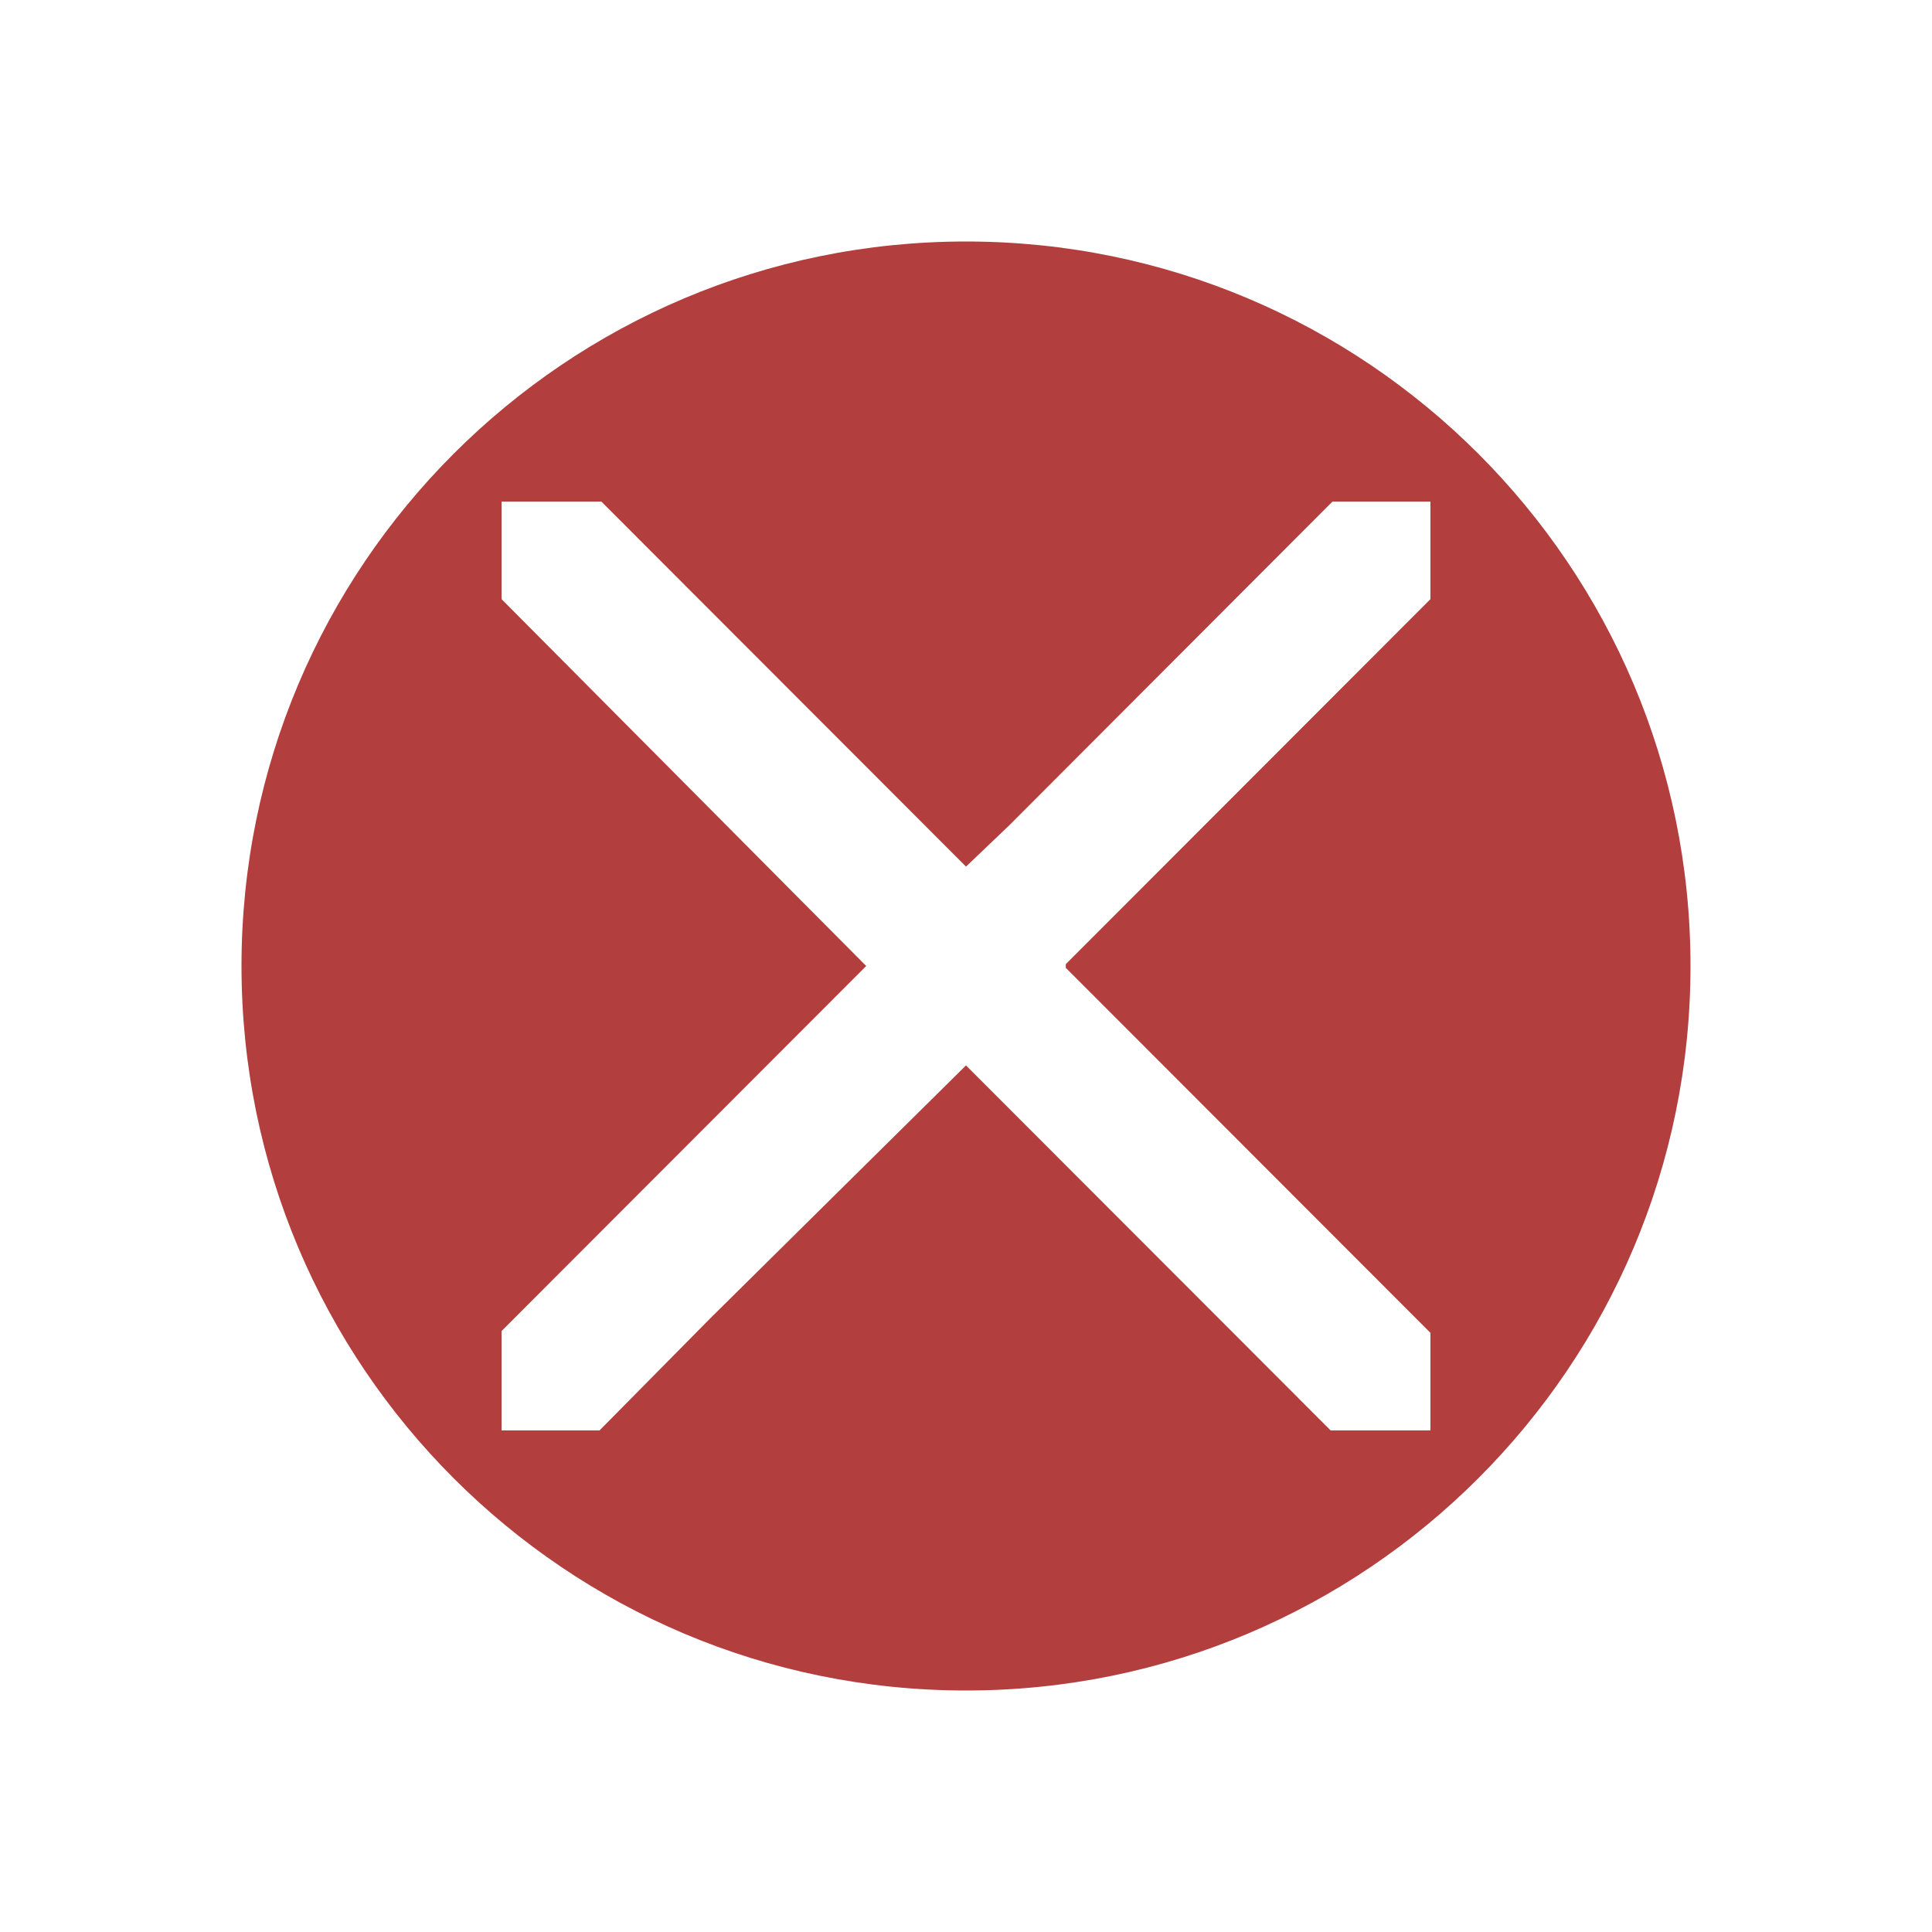
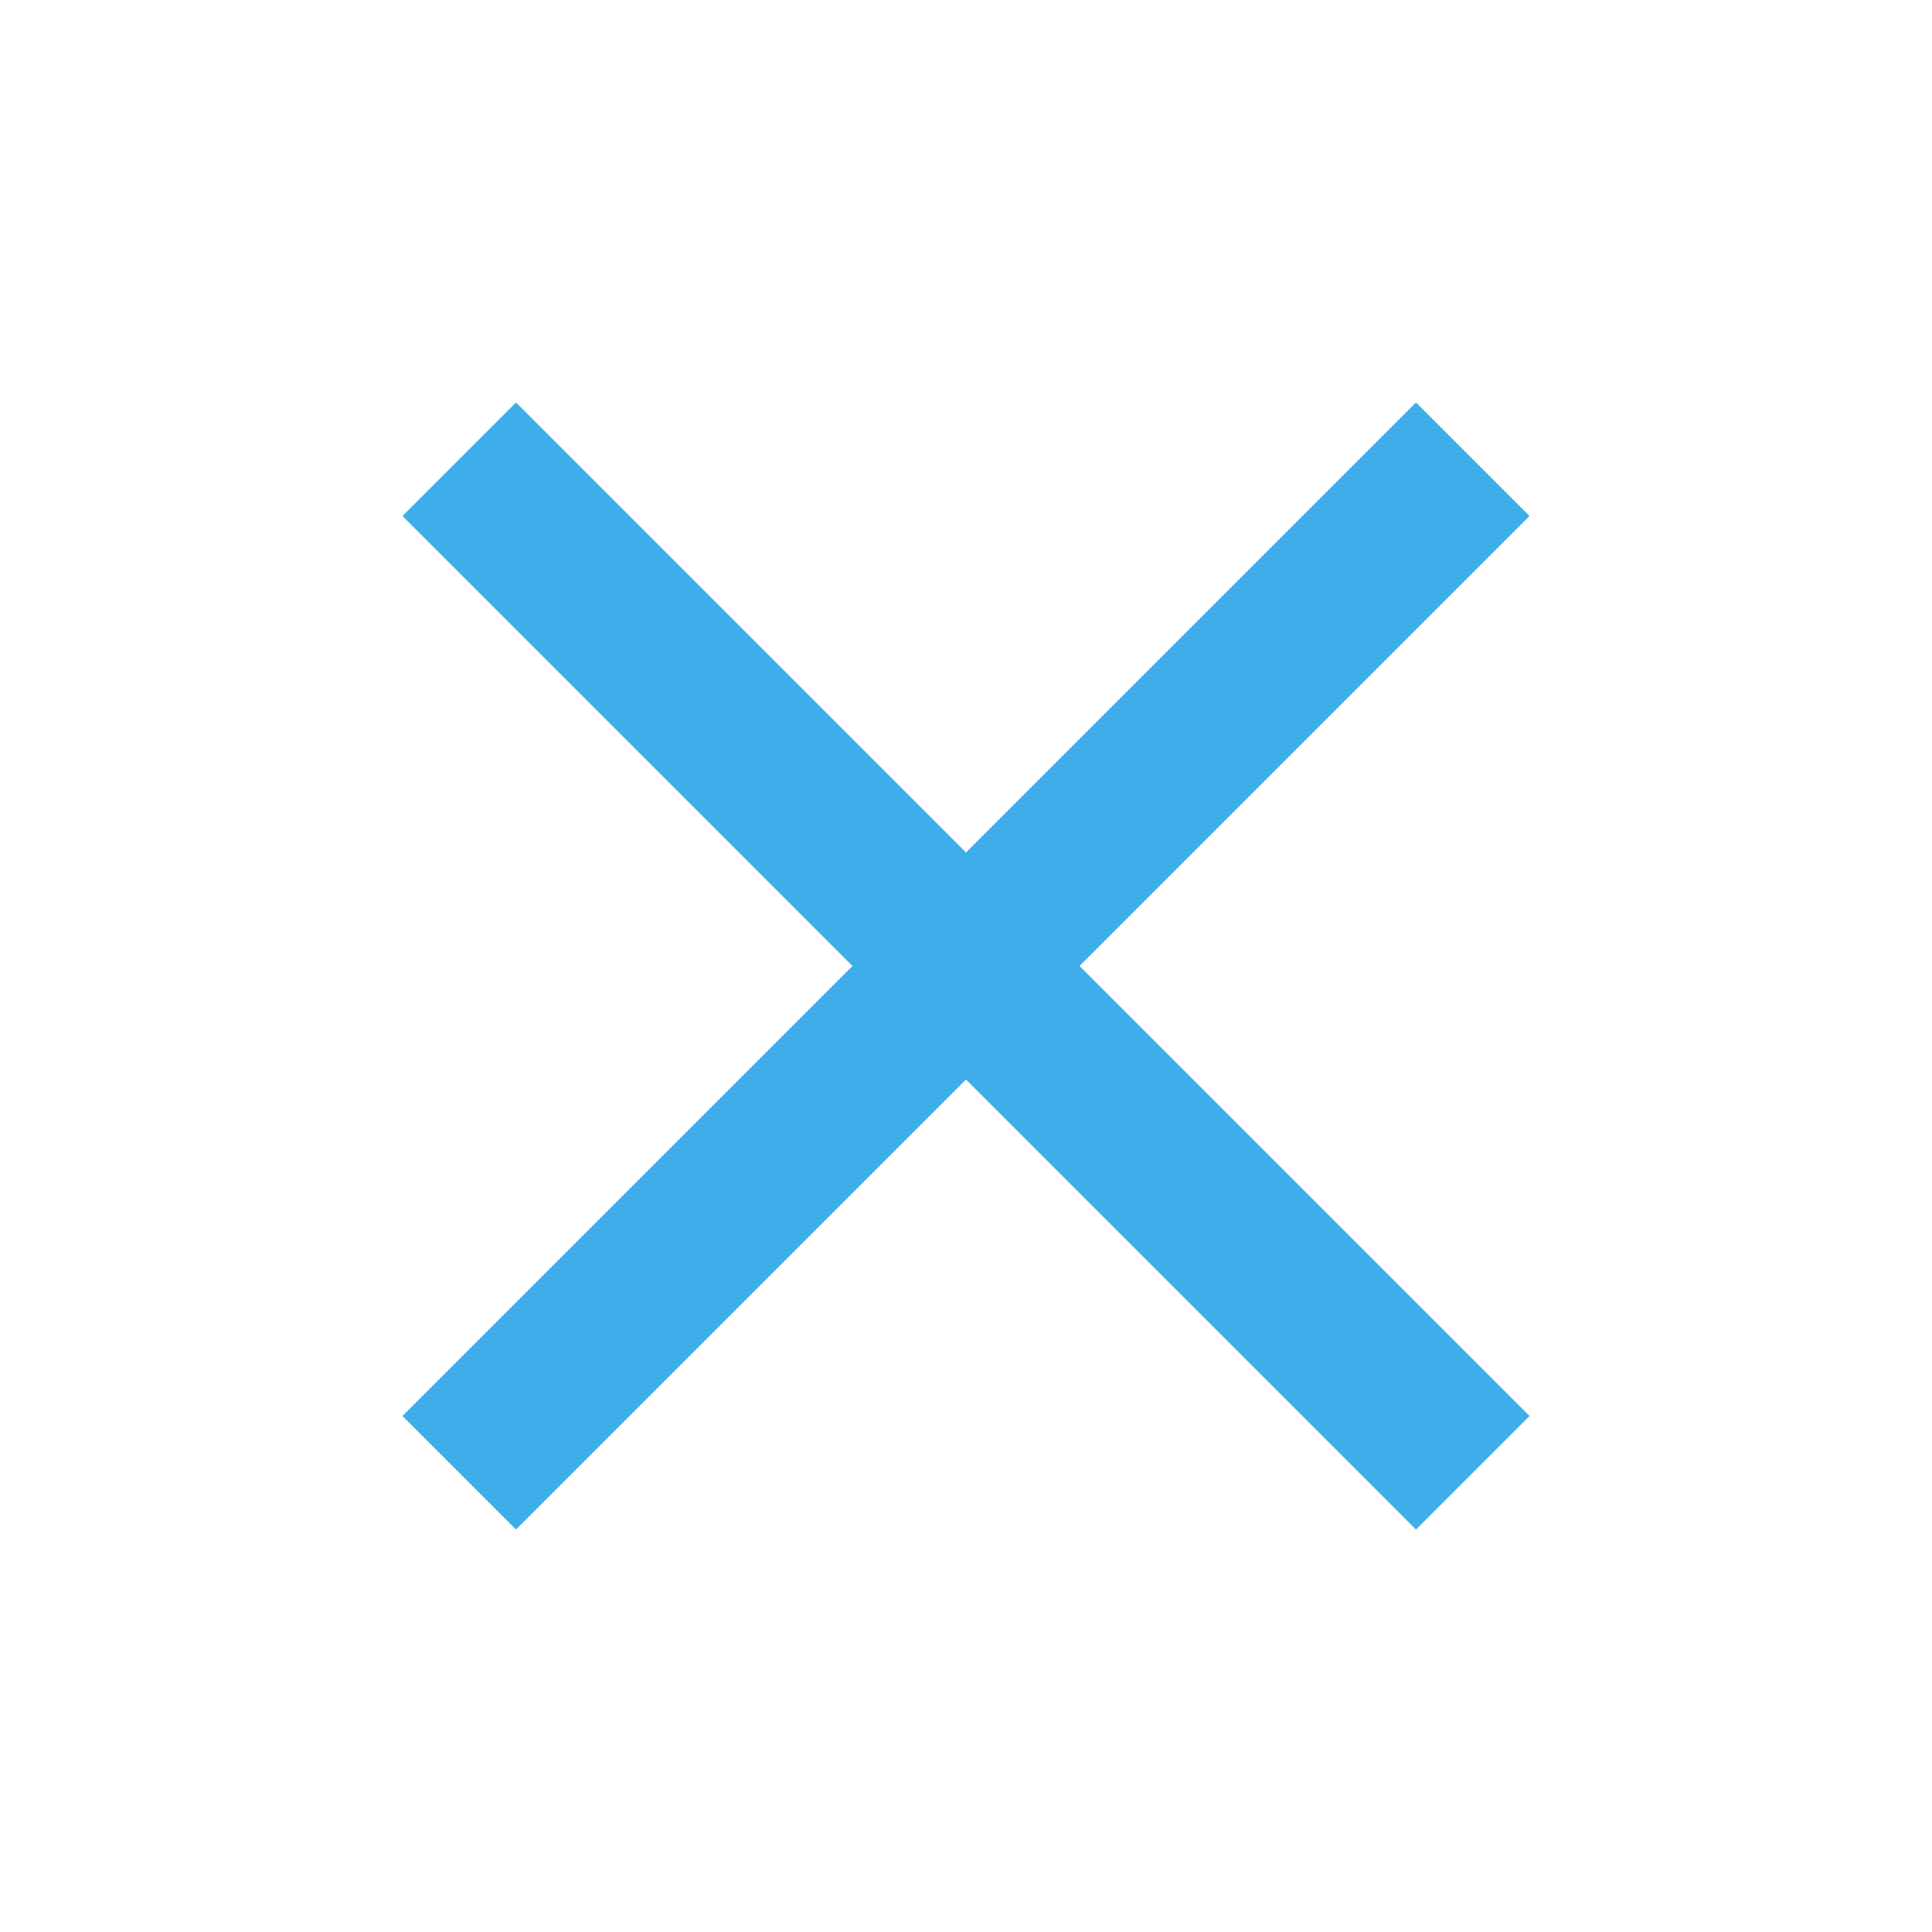
- <svg width="1200" height="1200">
-   <path d="M 600,1050 C 351.472,1050 150,848.528 150,600 150,351.472 351.472,150 600,150 c 248.528,0 450,201.472 450,450 0,248.528 -201.472,450 -450,450 z M 888.462,827.851 661.974,601.122 l 0,-2.244 226.488,-226.729 0,-60.611 -60.848,0 Q 727.339,411.986 627.043,512.451 613.524,525.358 600,538.267 l -226.487,-226.729 -61.975,0 0,60.611 L 538.026,600 311.538,826.729 l 0,61.733 60.848,0 q 34.363,-34.792 68.735,-69.59 L 600,661.733 l 226.487,226.729 61.975,0 0,-60.611 z" fill="#b33e3e" />
+ <svg xmlns="http://www.w3.org/2000/svg" aria-hidden="true" focusable="false" width="1em" height="1em" style="-ms-transform: rotate(360deg); -webkit-transform: rotate(360deg); transform: rotate(360deg);" preserveAspectRatio="xMidYMid meet" viewBox="0 0 24 24">
+   <path d="M19 6.41L17.59 5L12 10.59L6.41 5L5 6.41L10.59 12L5 17.59L6.41 19L12 13.41L17.59 19L19 17.59L13.41 12L19 6.41z" fill="#3daee9" />
</svg>
